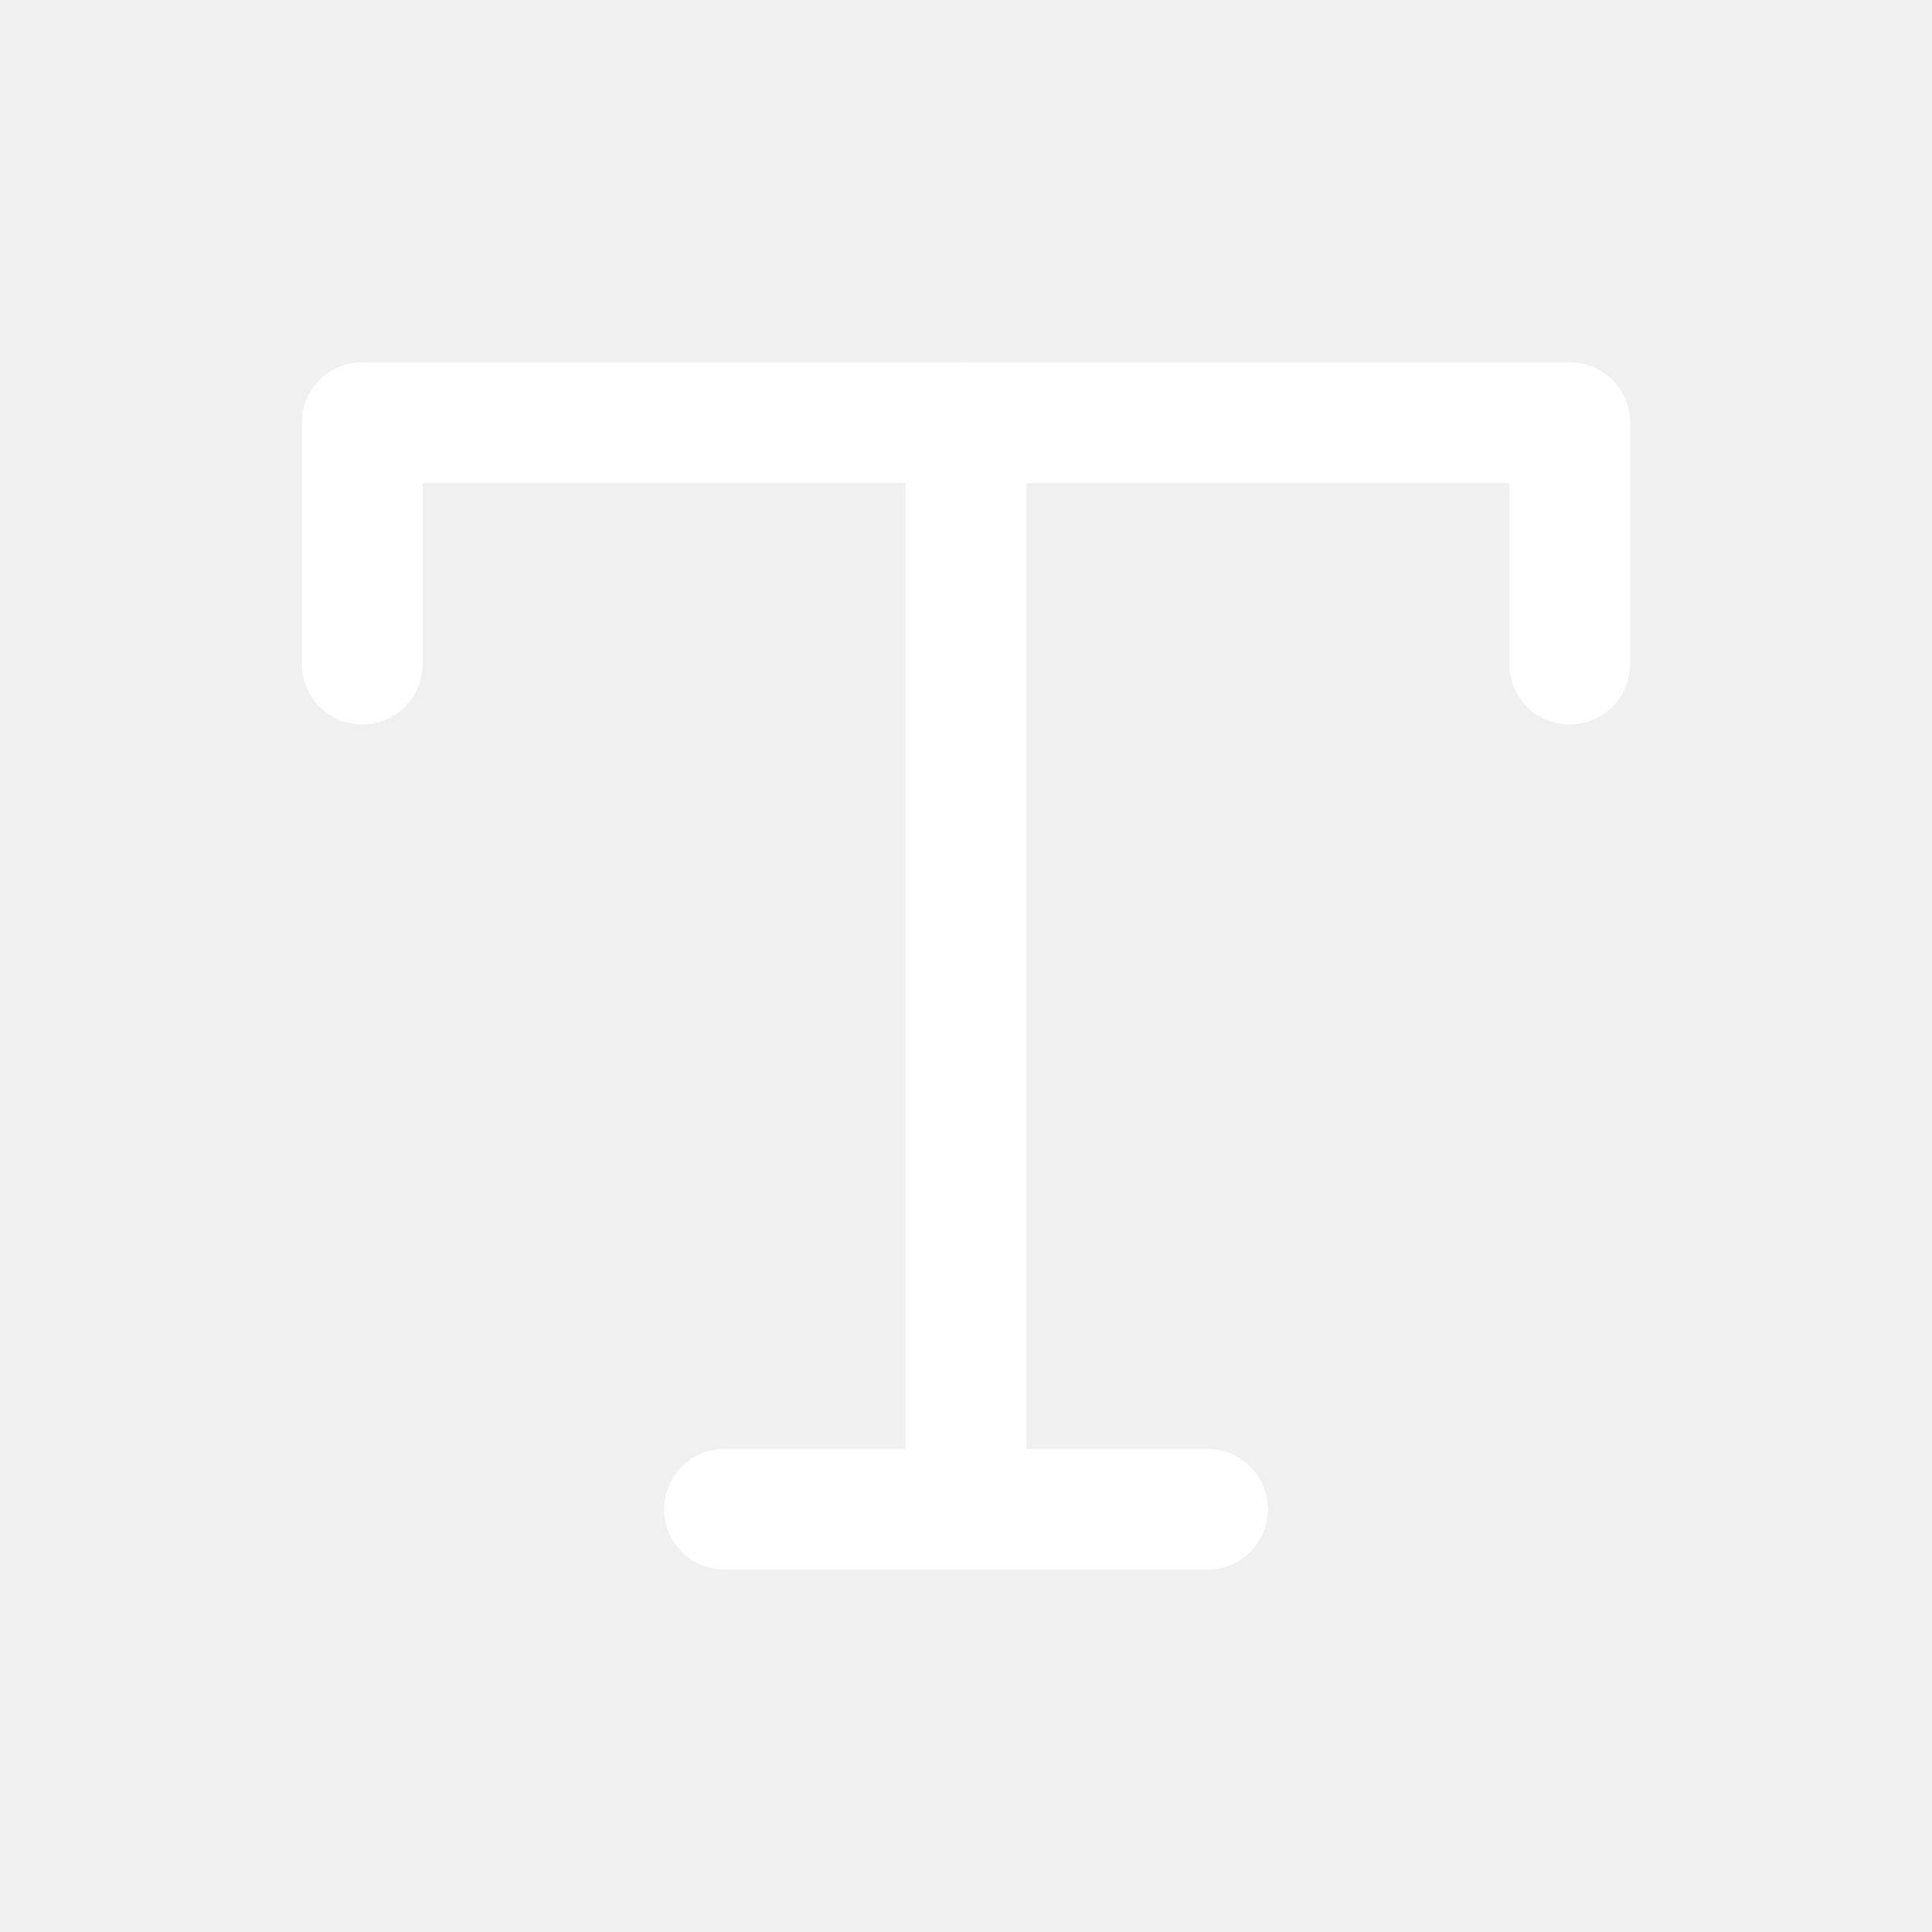
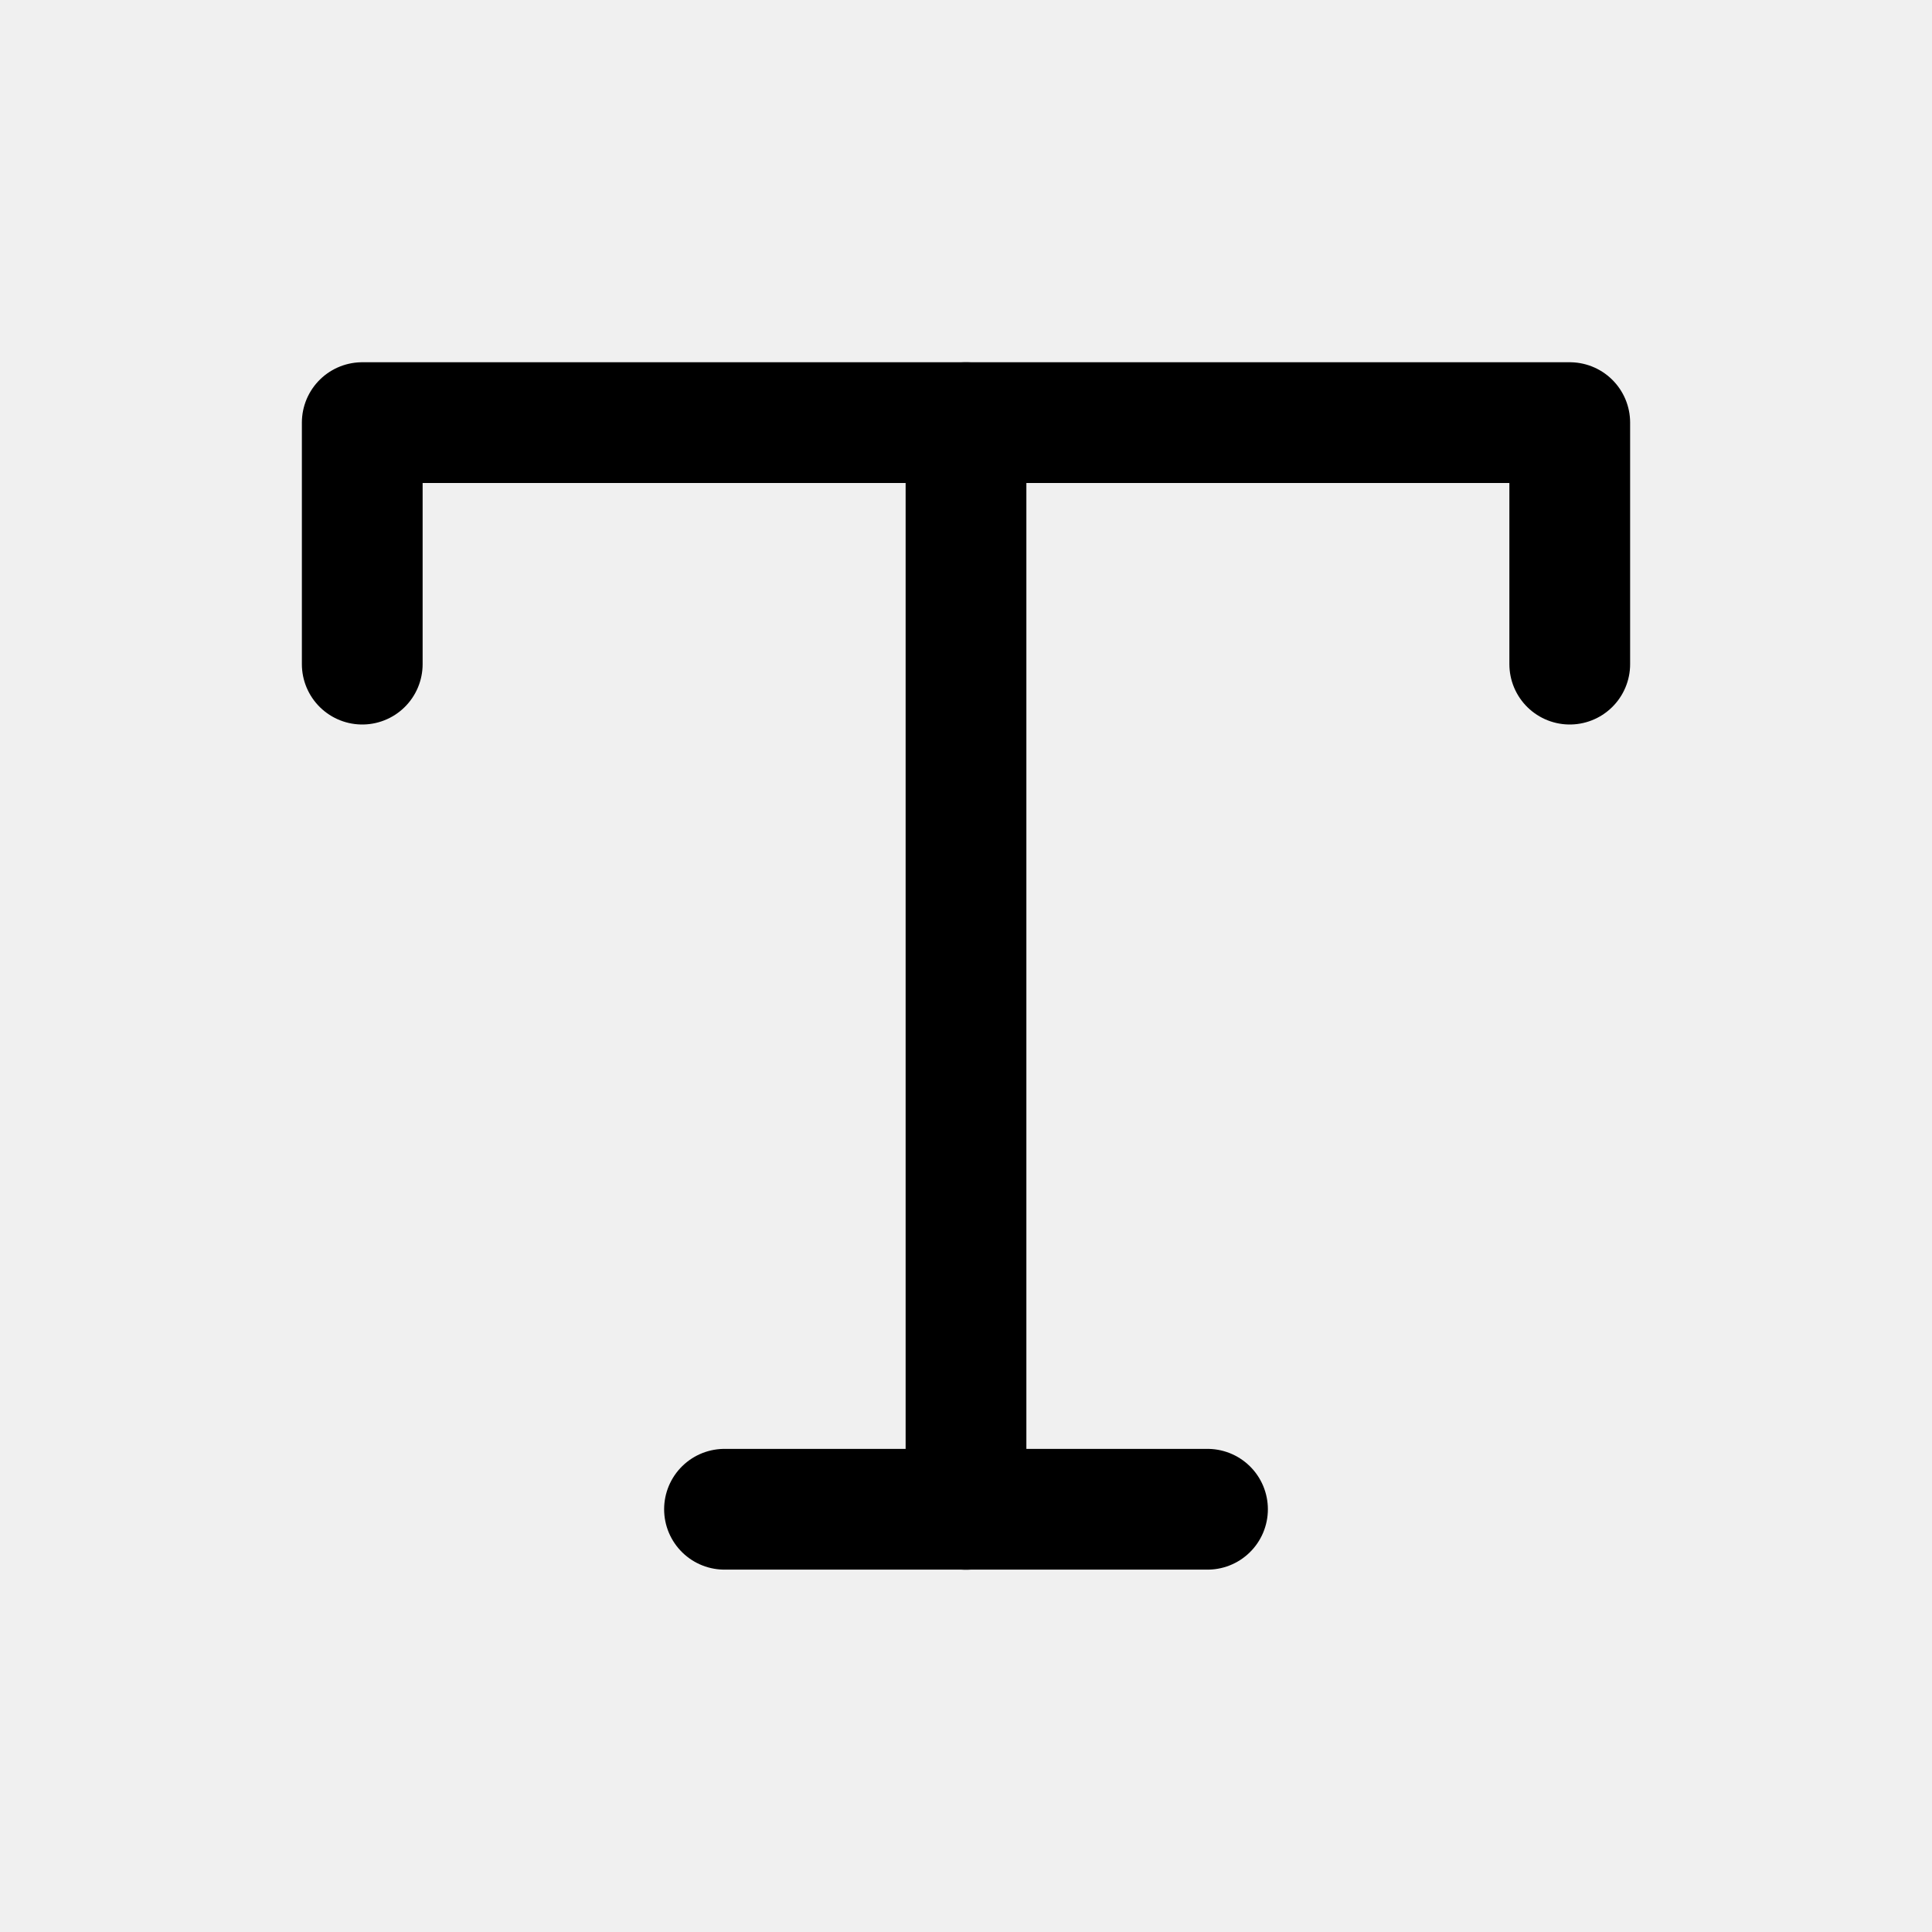
<svg xmlns="http://www.w3.org/2000/svg" width="16" height="16" viewBox="0 0 16 16" fill="none">
-   <path d="M8 3.5V12.5" stroke="white" stroke-linecap="round" stroke-linejoin="round" />
-   <path d="M3 5.5V3.5H13V5.5" stroke="white" stroke-linecap="round" stroke-linejoin="round" />
-   <path d="M6 12.499H10" stroke="white" stroke-linecap="round" stroke-linejoin="round" />
+   <path d="M8 3.5V12.5" stroke="currentColor" stroke-linecap="round" stroke-linejoin="round" />
+   <path d="M3 5.5V3.5H13V5.5" stroke="currentColor" stroke-linecap="round" stroke-linejoin="round" />
+   <path d="M6 12.499H10" stroke="currentColor" stroke-linecap="round" stroke-linejoin="round" />
</svg>
